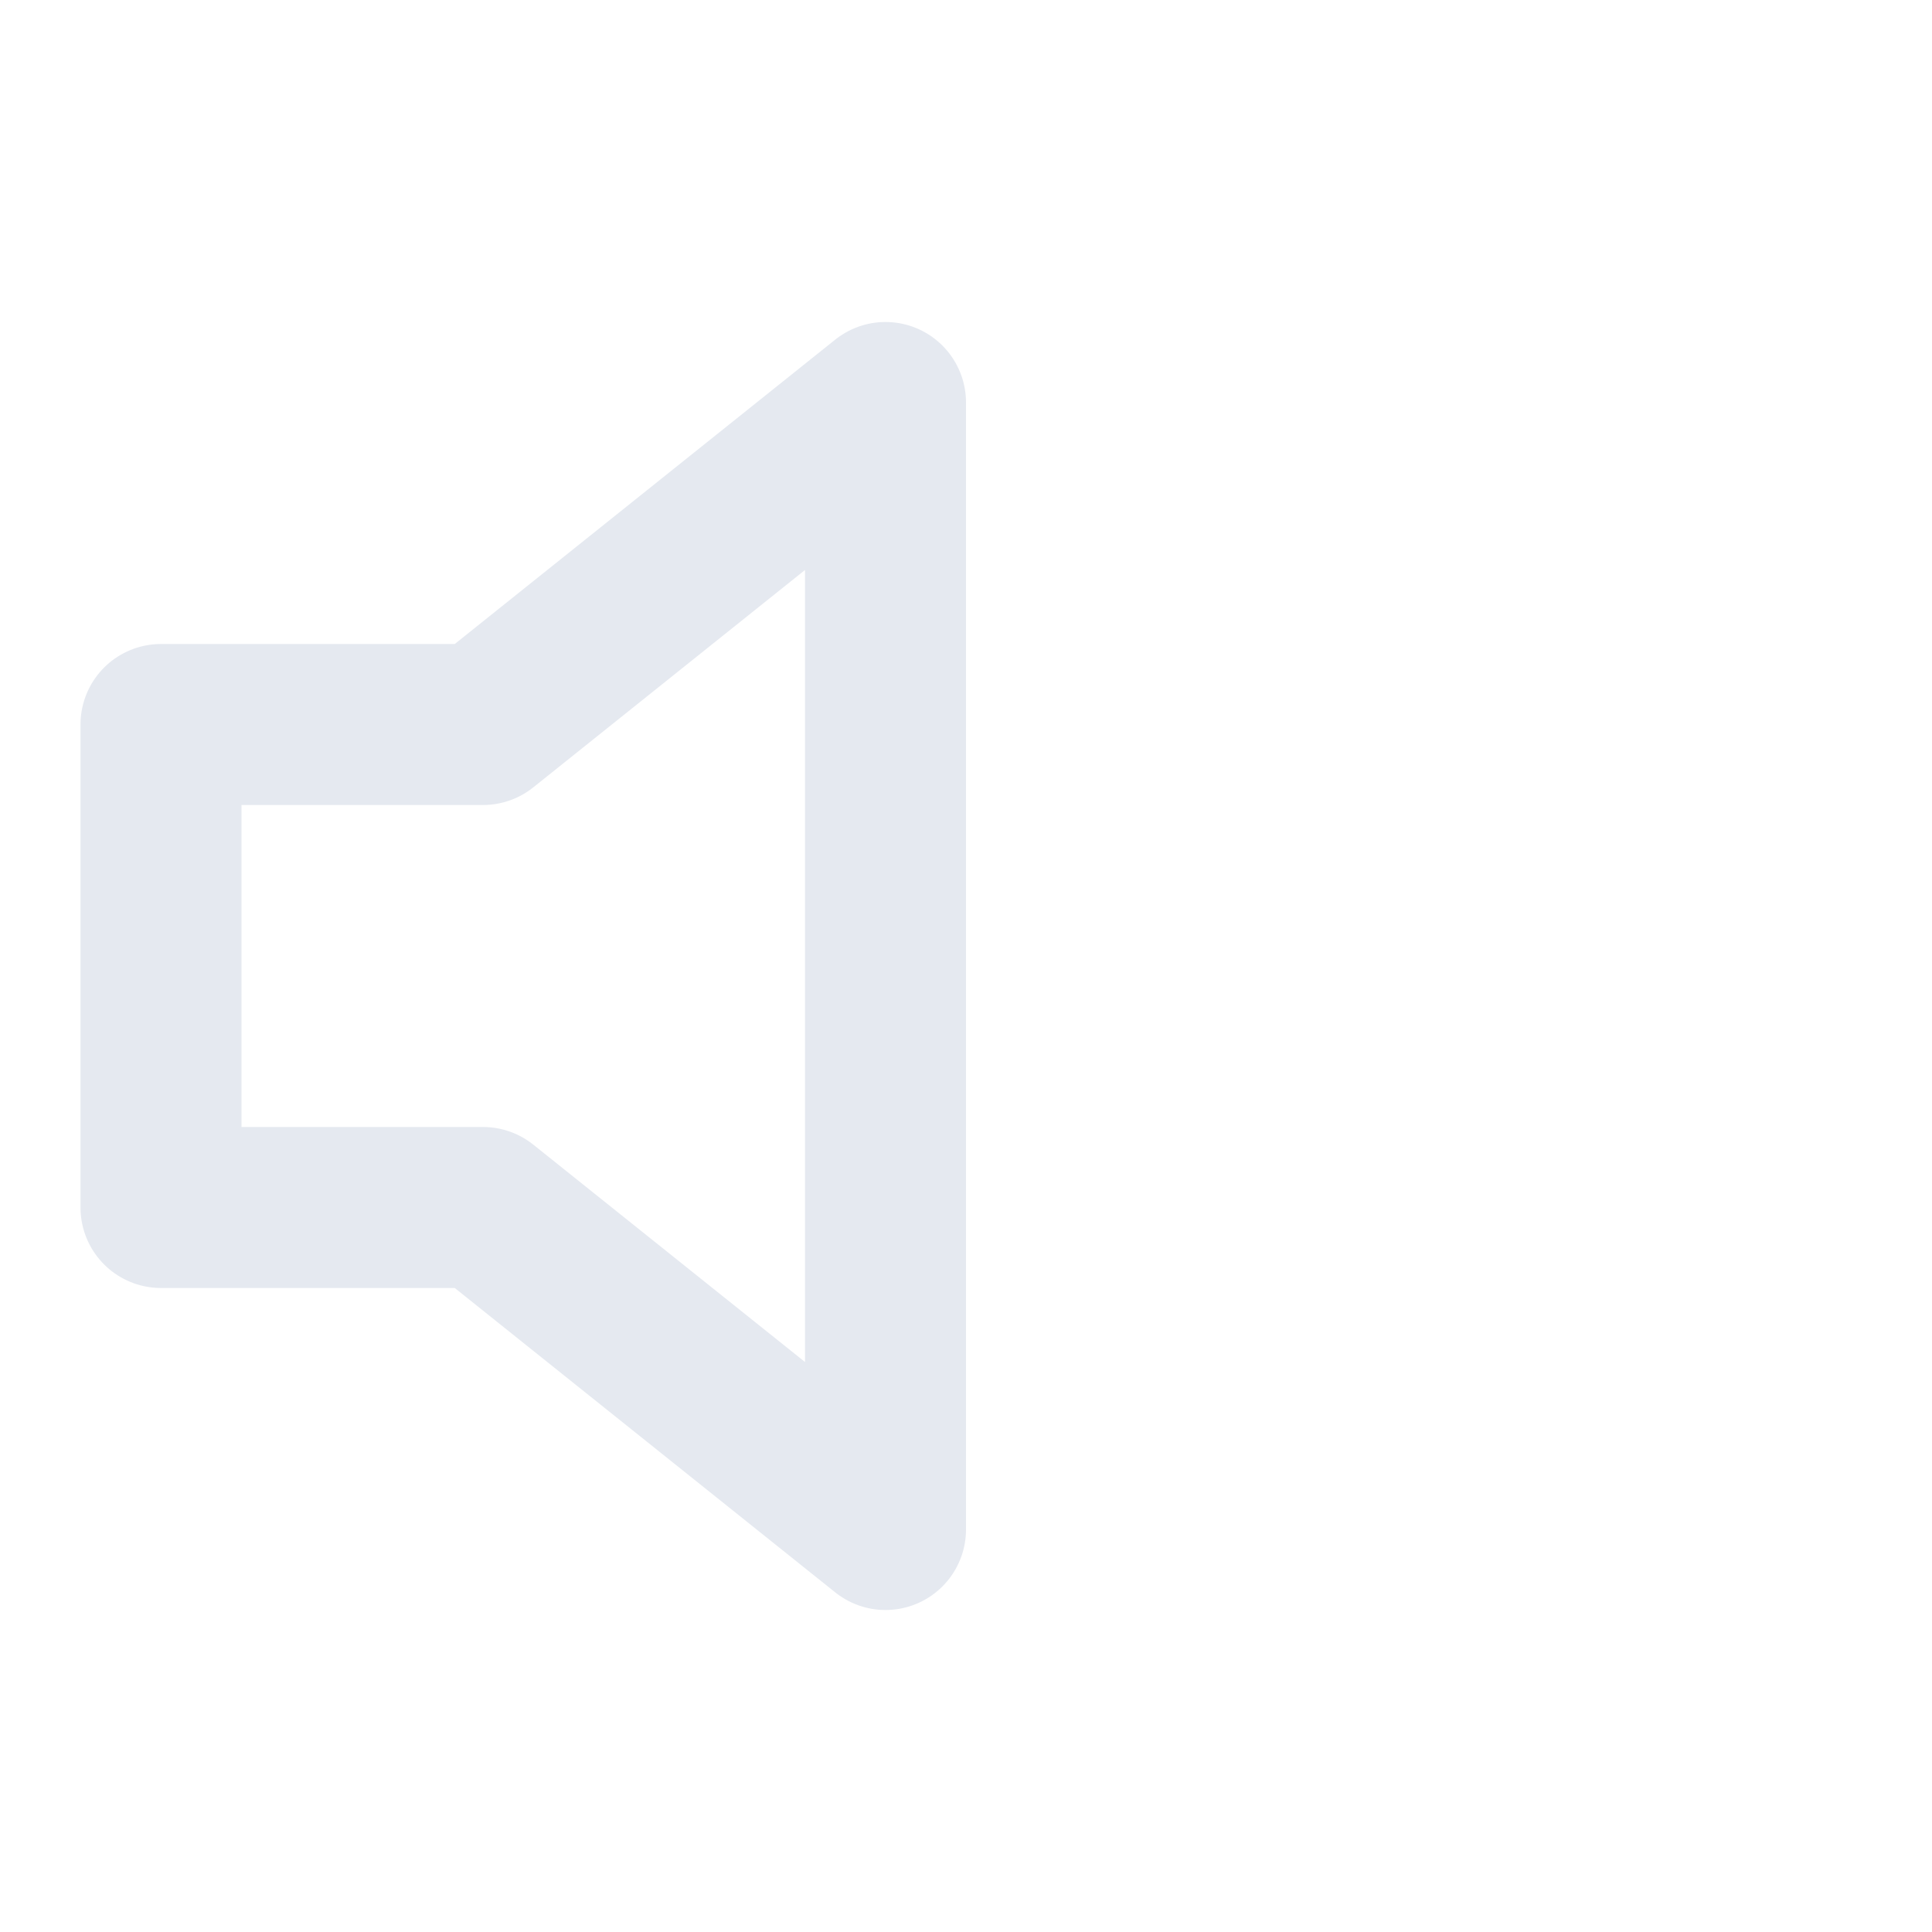
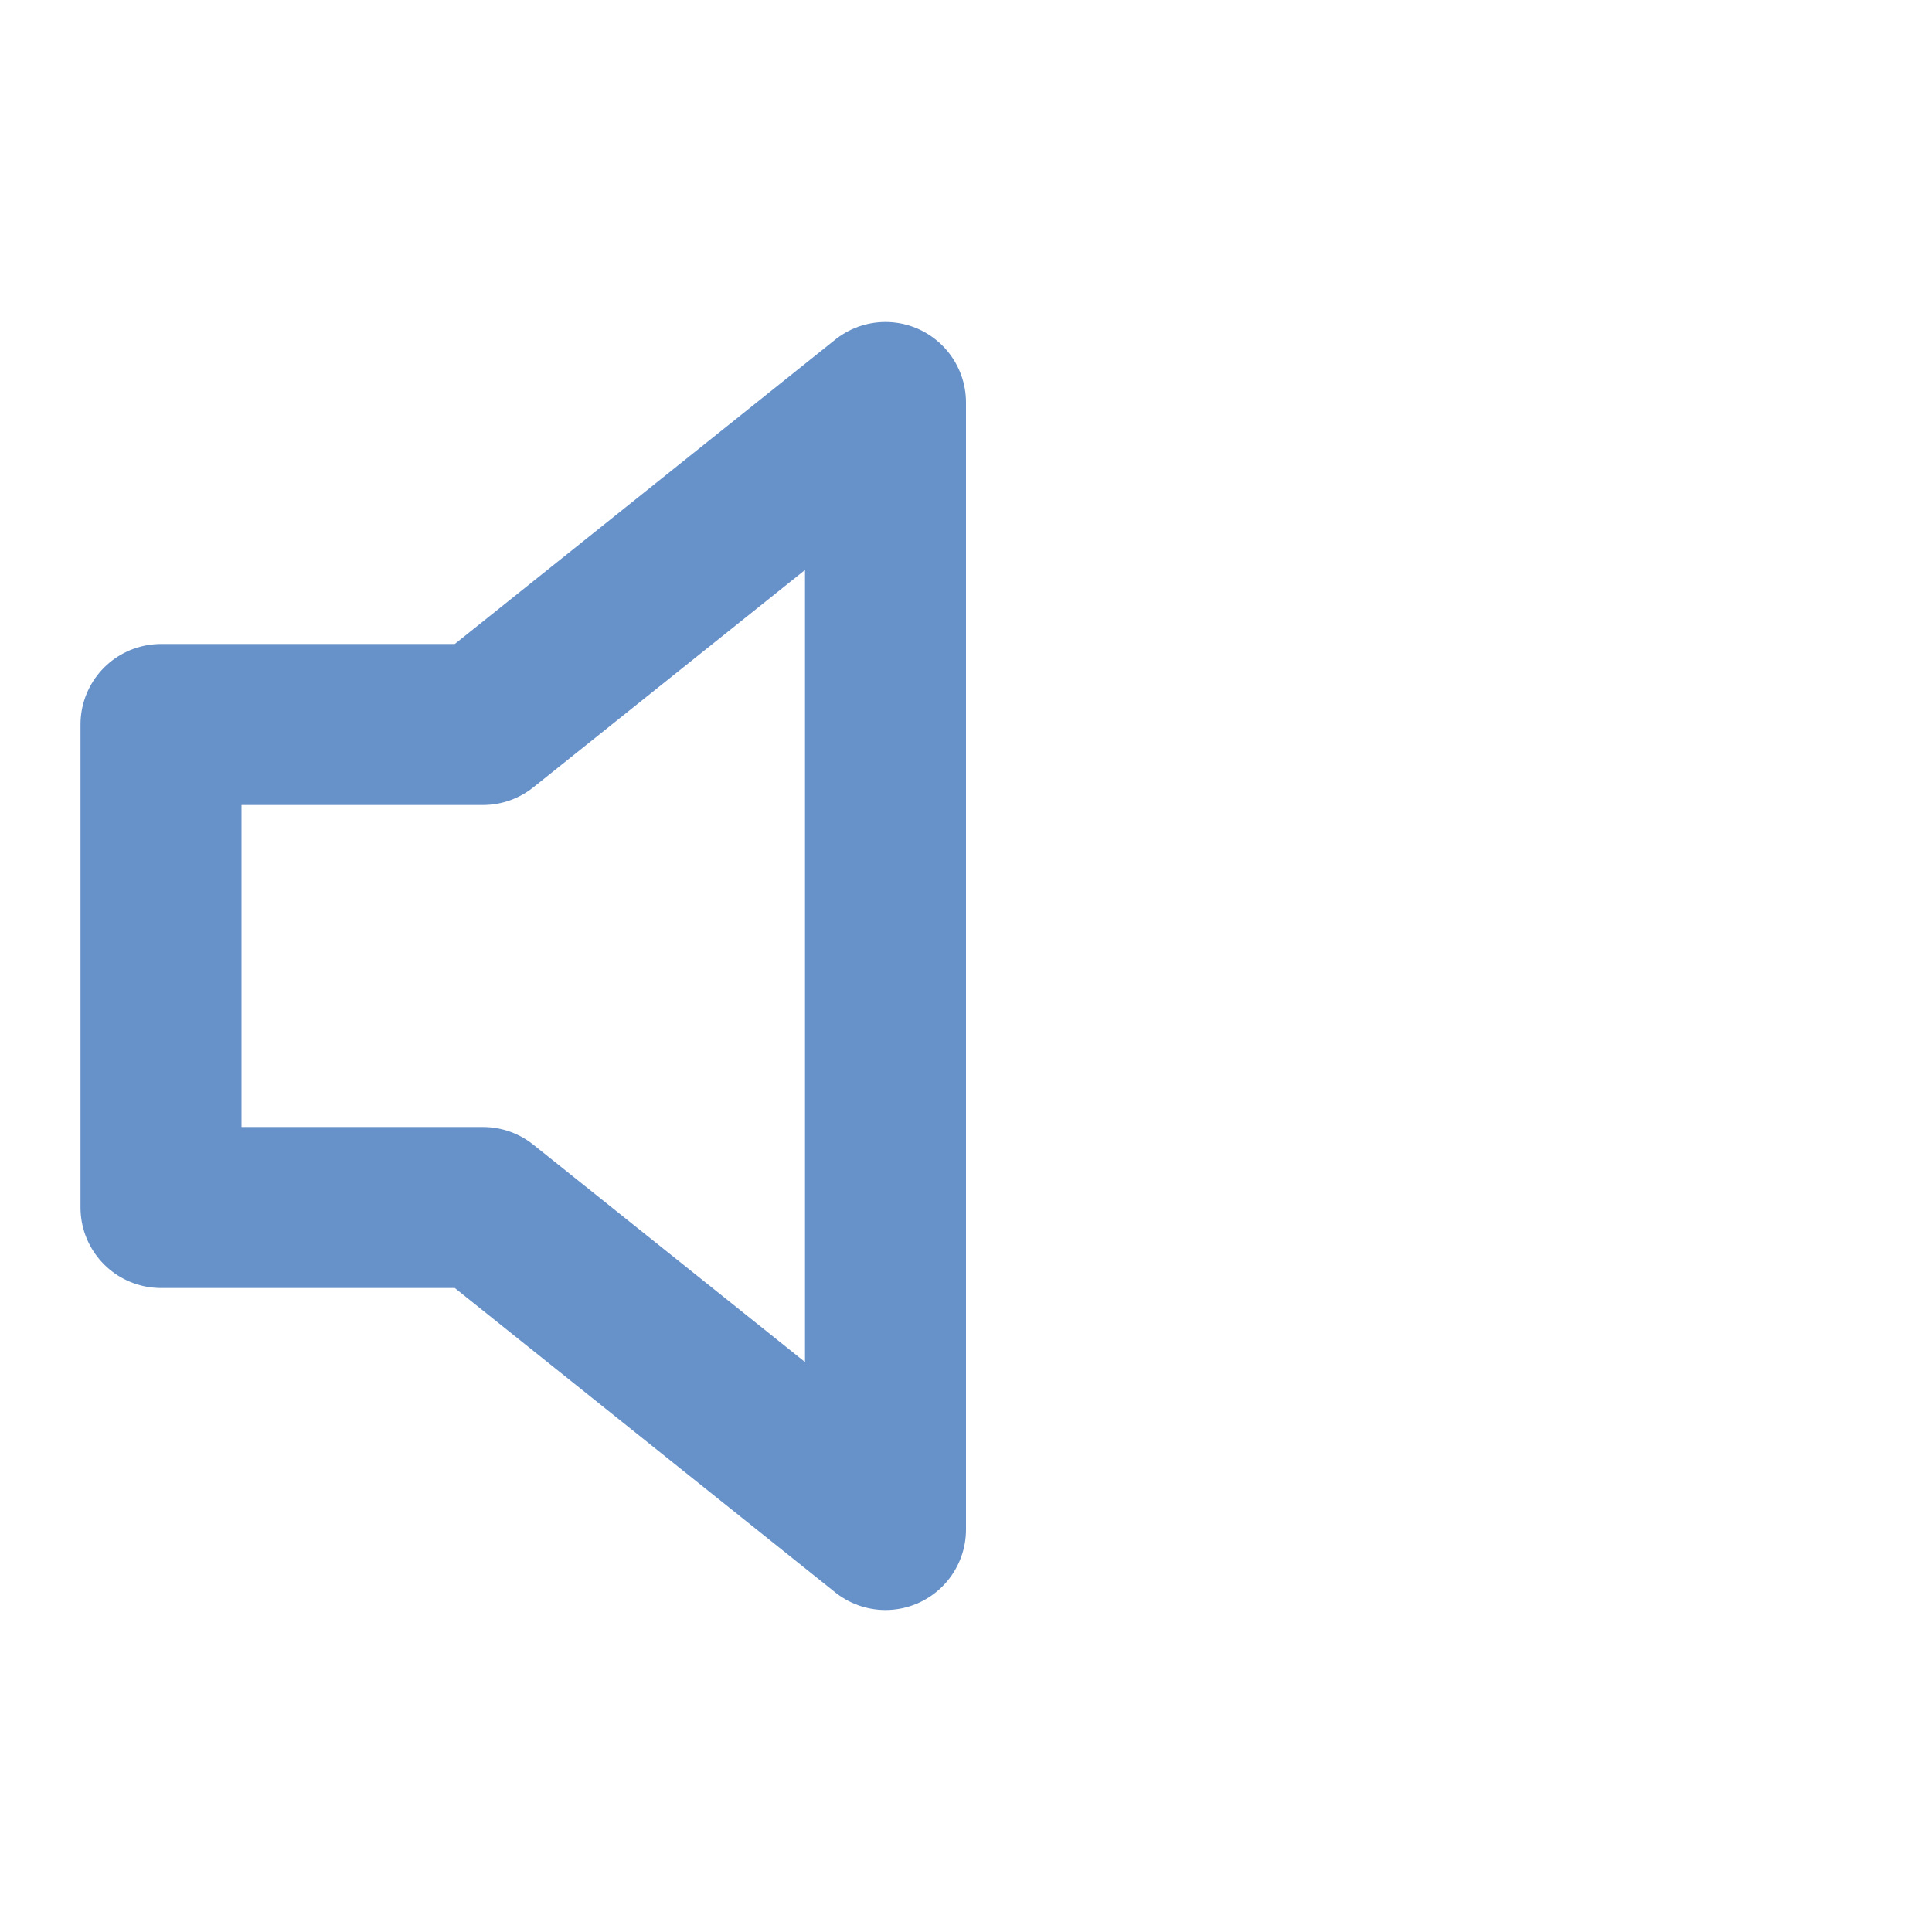
- <svg xmlns="http://www.w3.org/2000/svg" width="60" height="60" viewBox="0 0 24 24" fill="none" stroke="#e5e9f0" stroke-width="2" stroke-linecap="round" stroke-linejoin="round" class="feather feather-volume">
+ <svg xmlns="http://www.w3.org/2000/svg" width="60" height="60" viewBox="0 0 24 24" fill="none" stroke="#6791C9" stroke-width="2" stroke-linecap="round" stroke-linejoin="round" class="feather feather-volume">
  <polygon points="11 5 6 9 2 9 2 15 6 15 11 19 11 5" />
</svg>
